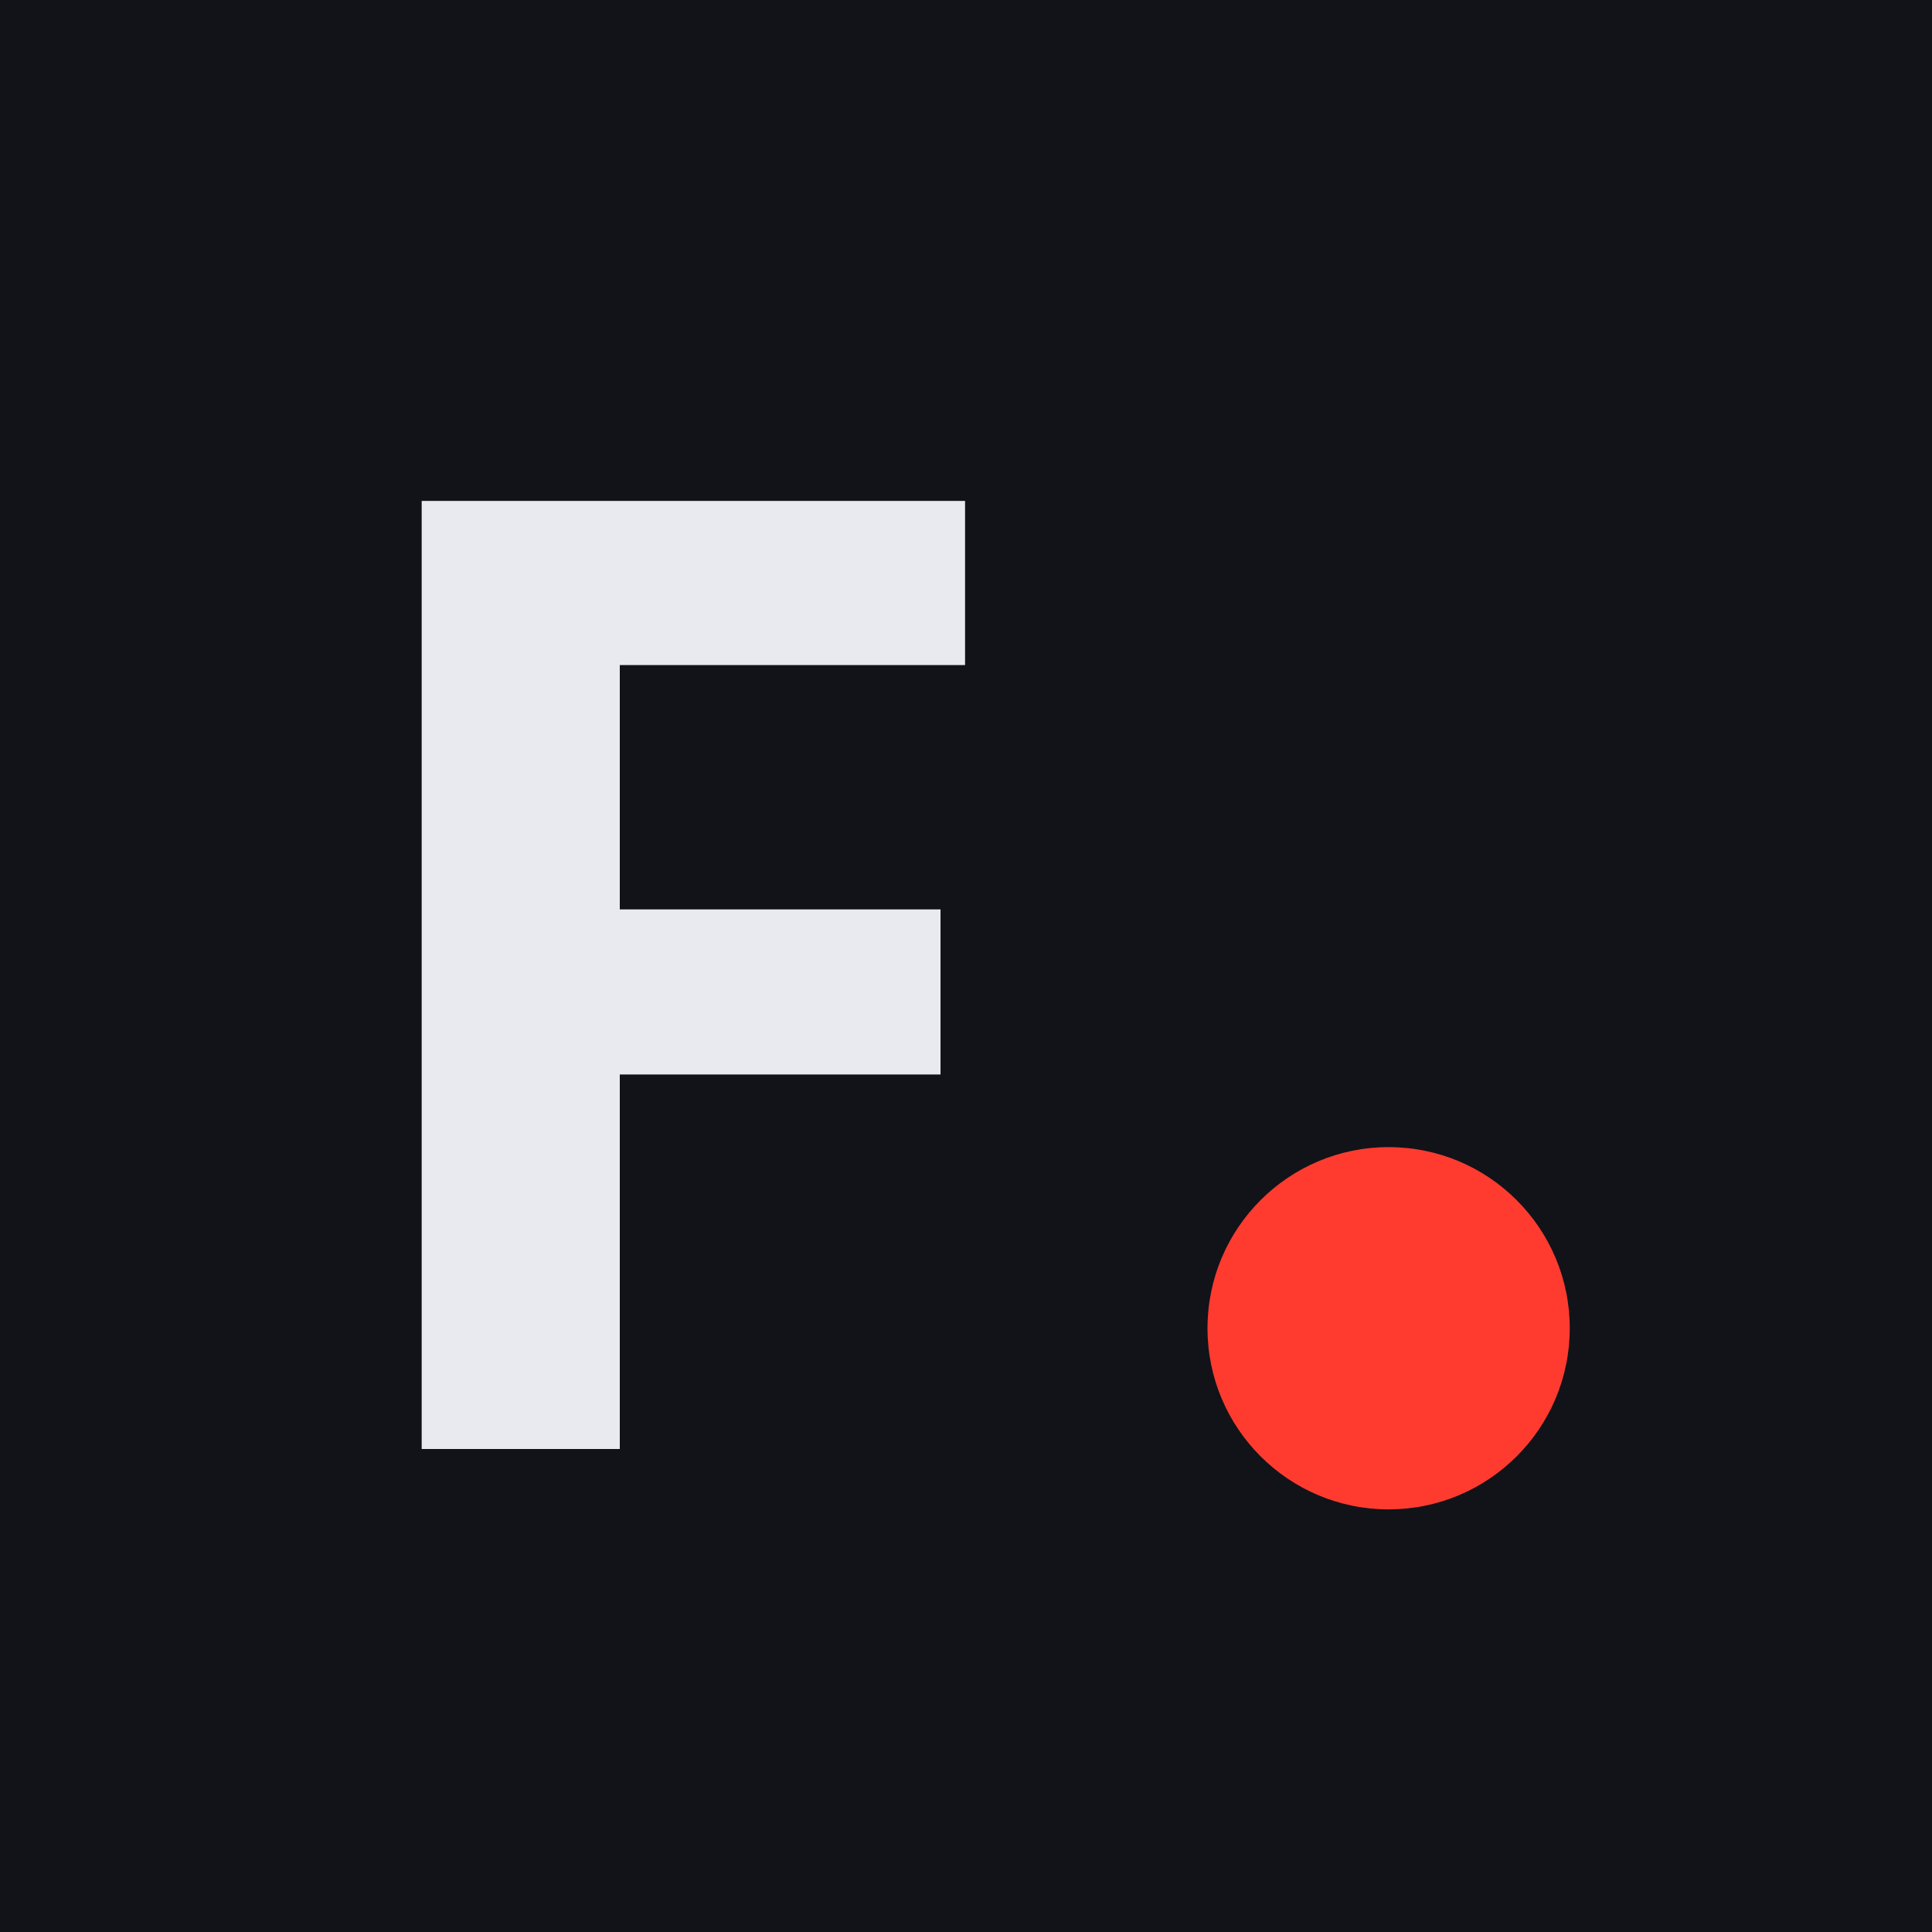
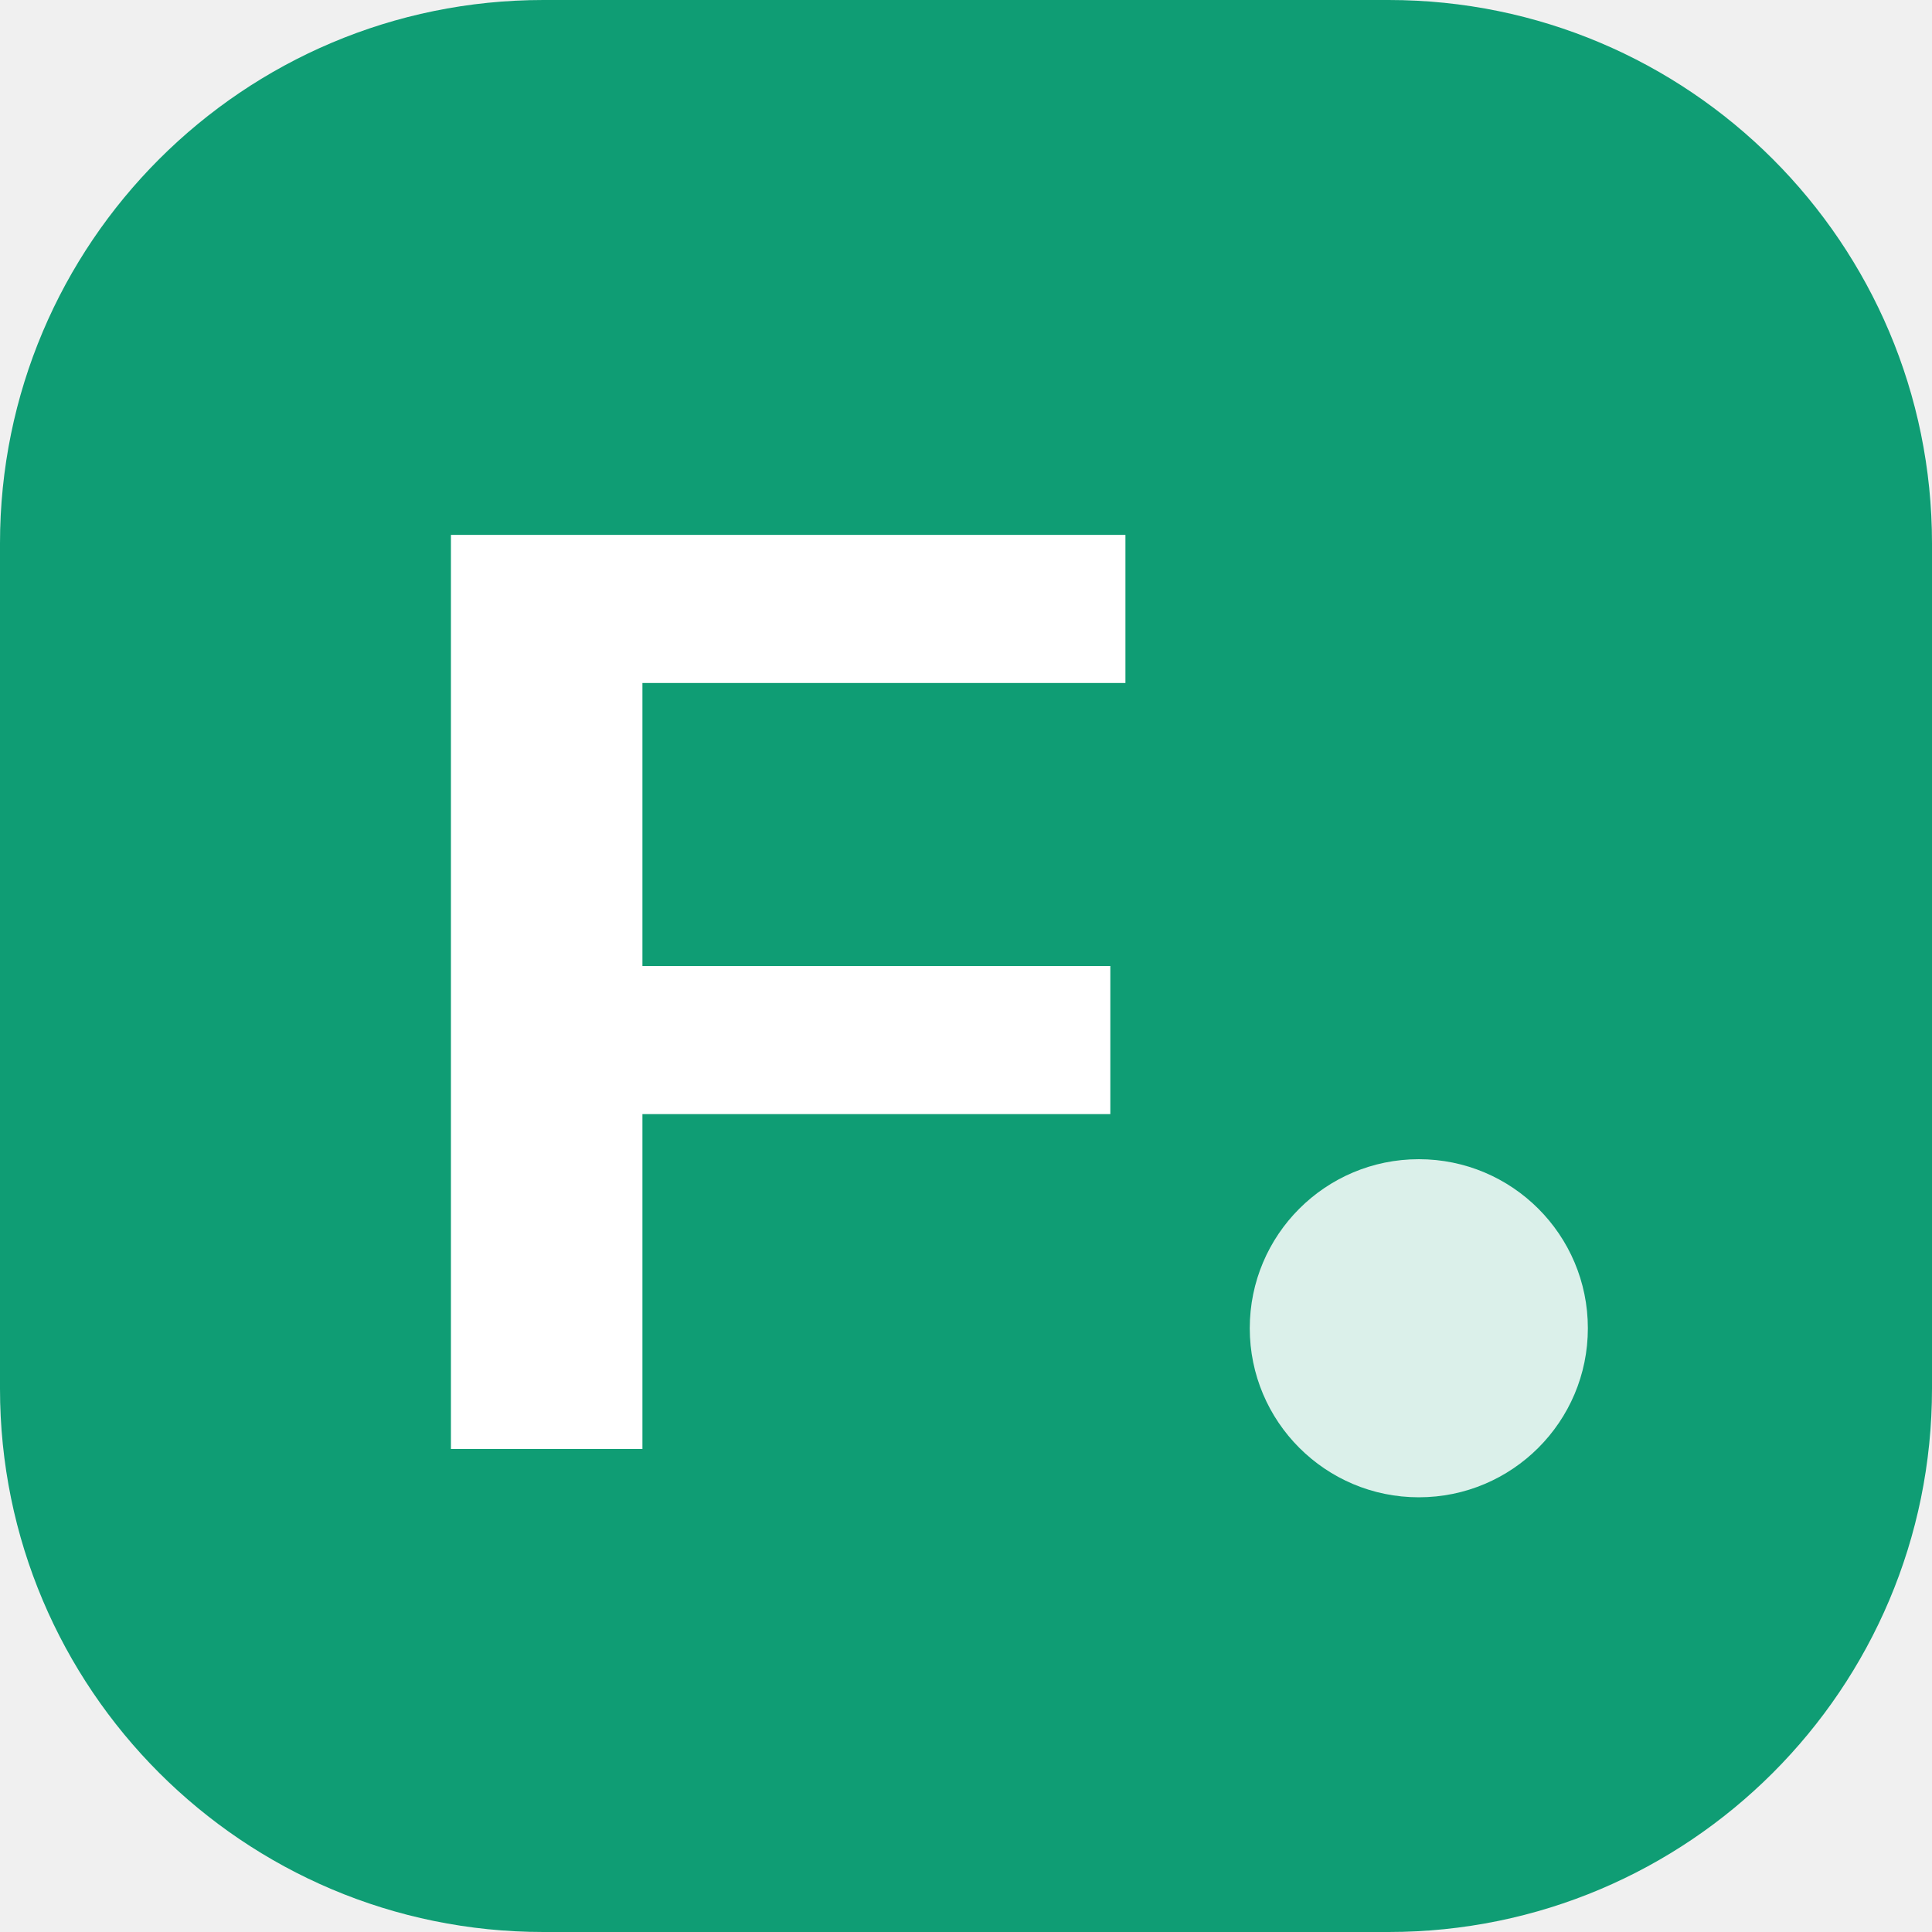
<svg xmlns="http://www.w3.org/2000/svg" viewBox="0 0 32 32">
-   <rect width="32" height="32" fill="#111318" />
-   <text x="5" y="24" font-family="Archivo, Arial Black, sans-serif" font-weight="900" font-size="22" fill="#E8EAF0" letter-spacing="-1">F</text>
-   <circle cx="23" cy="22" r="3" fill="#FF3B30" />
+   <rect width="32" height="32" rx="9" fill="#0f9d74" />
+   <text x="6" y="24" font-family="'Plus Jakarta Sans', Arial, sans-serif" font-weight="800" font-size="22" fill="#ffffff" letter-spacing="-1">F</text>
+   <circle cx="23.5" cy="22" r="2.8" fill="#ffffff" fill-opacity="0.85" />
</svg>
